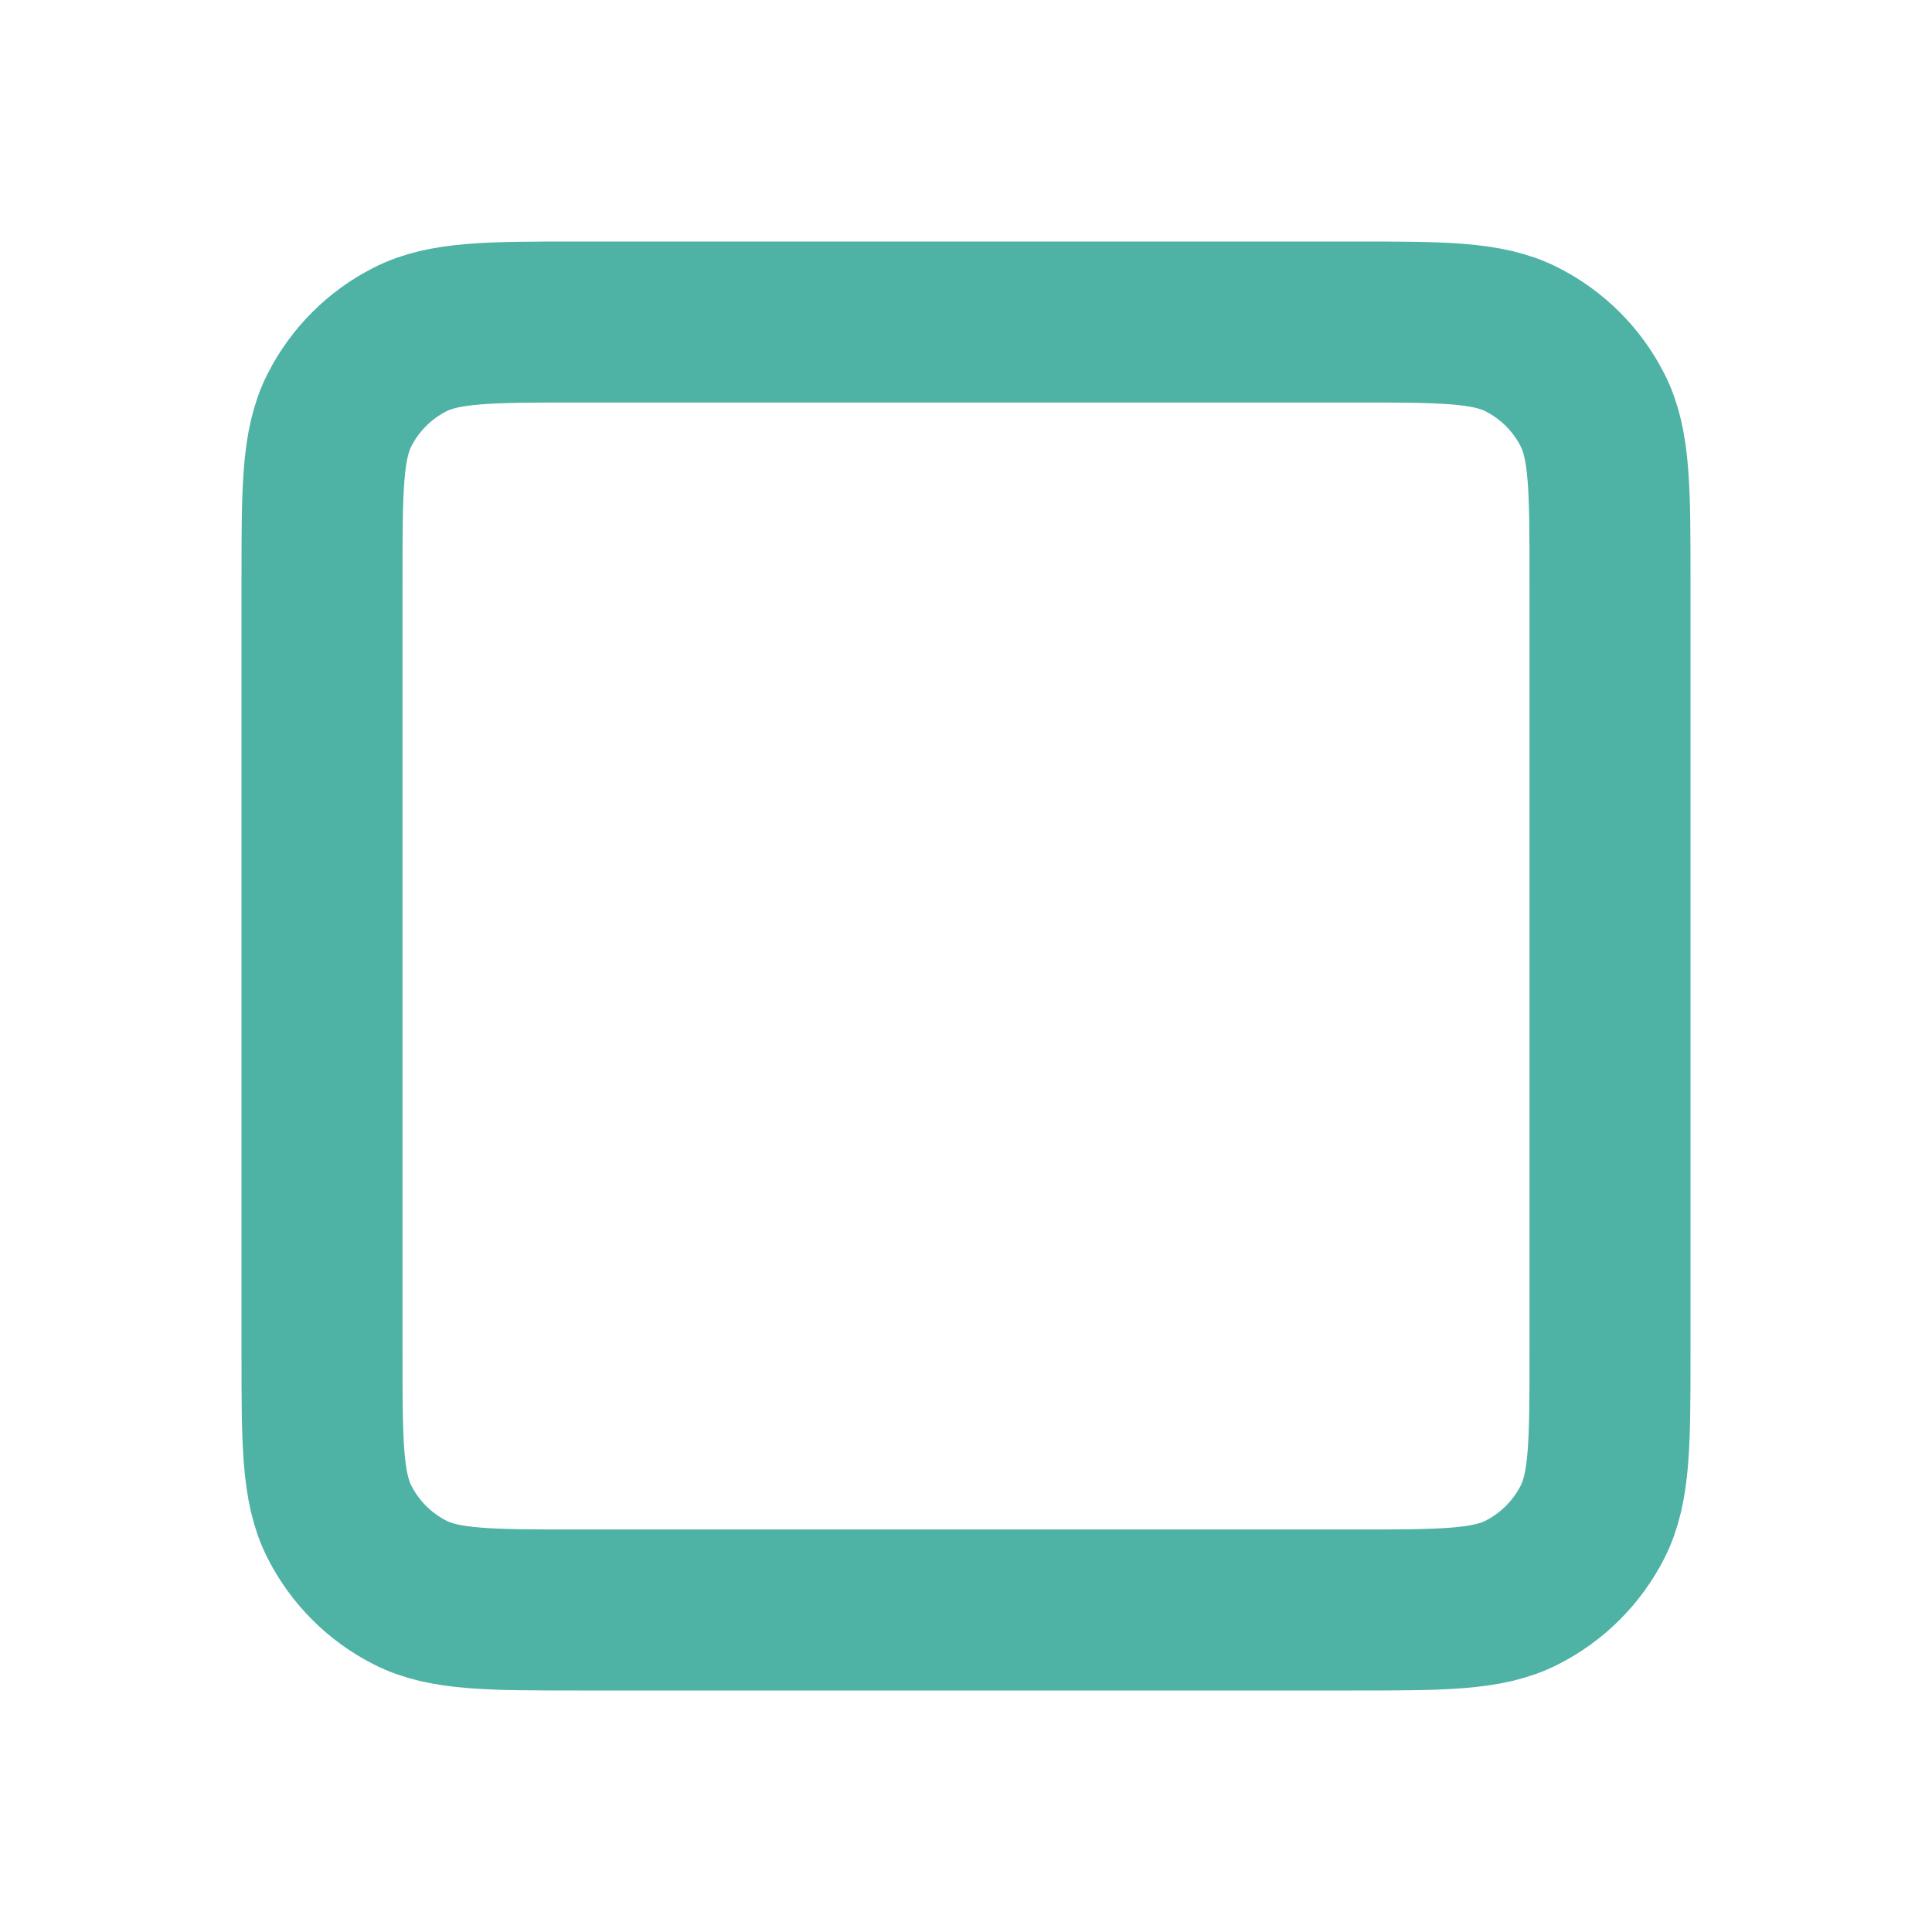
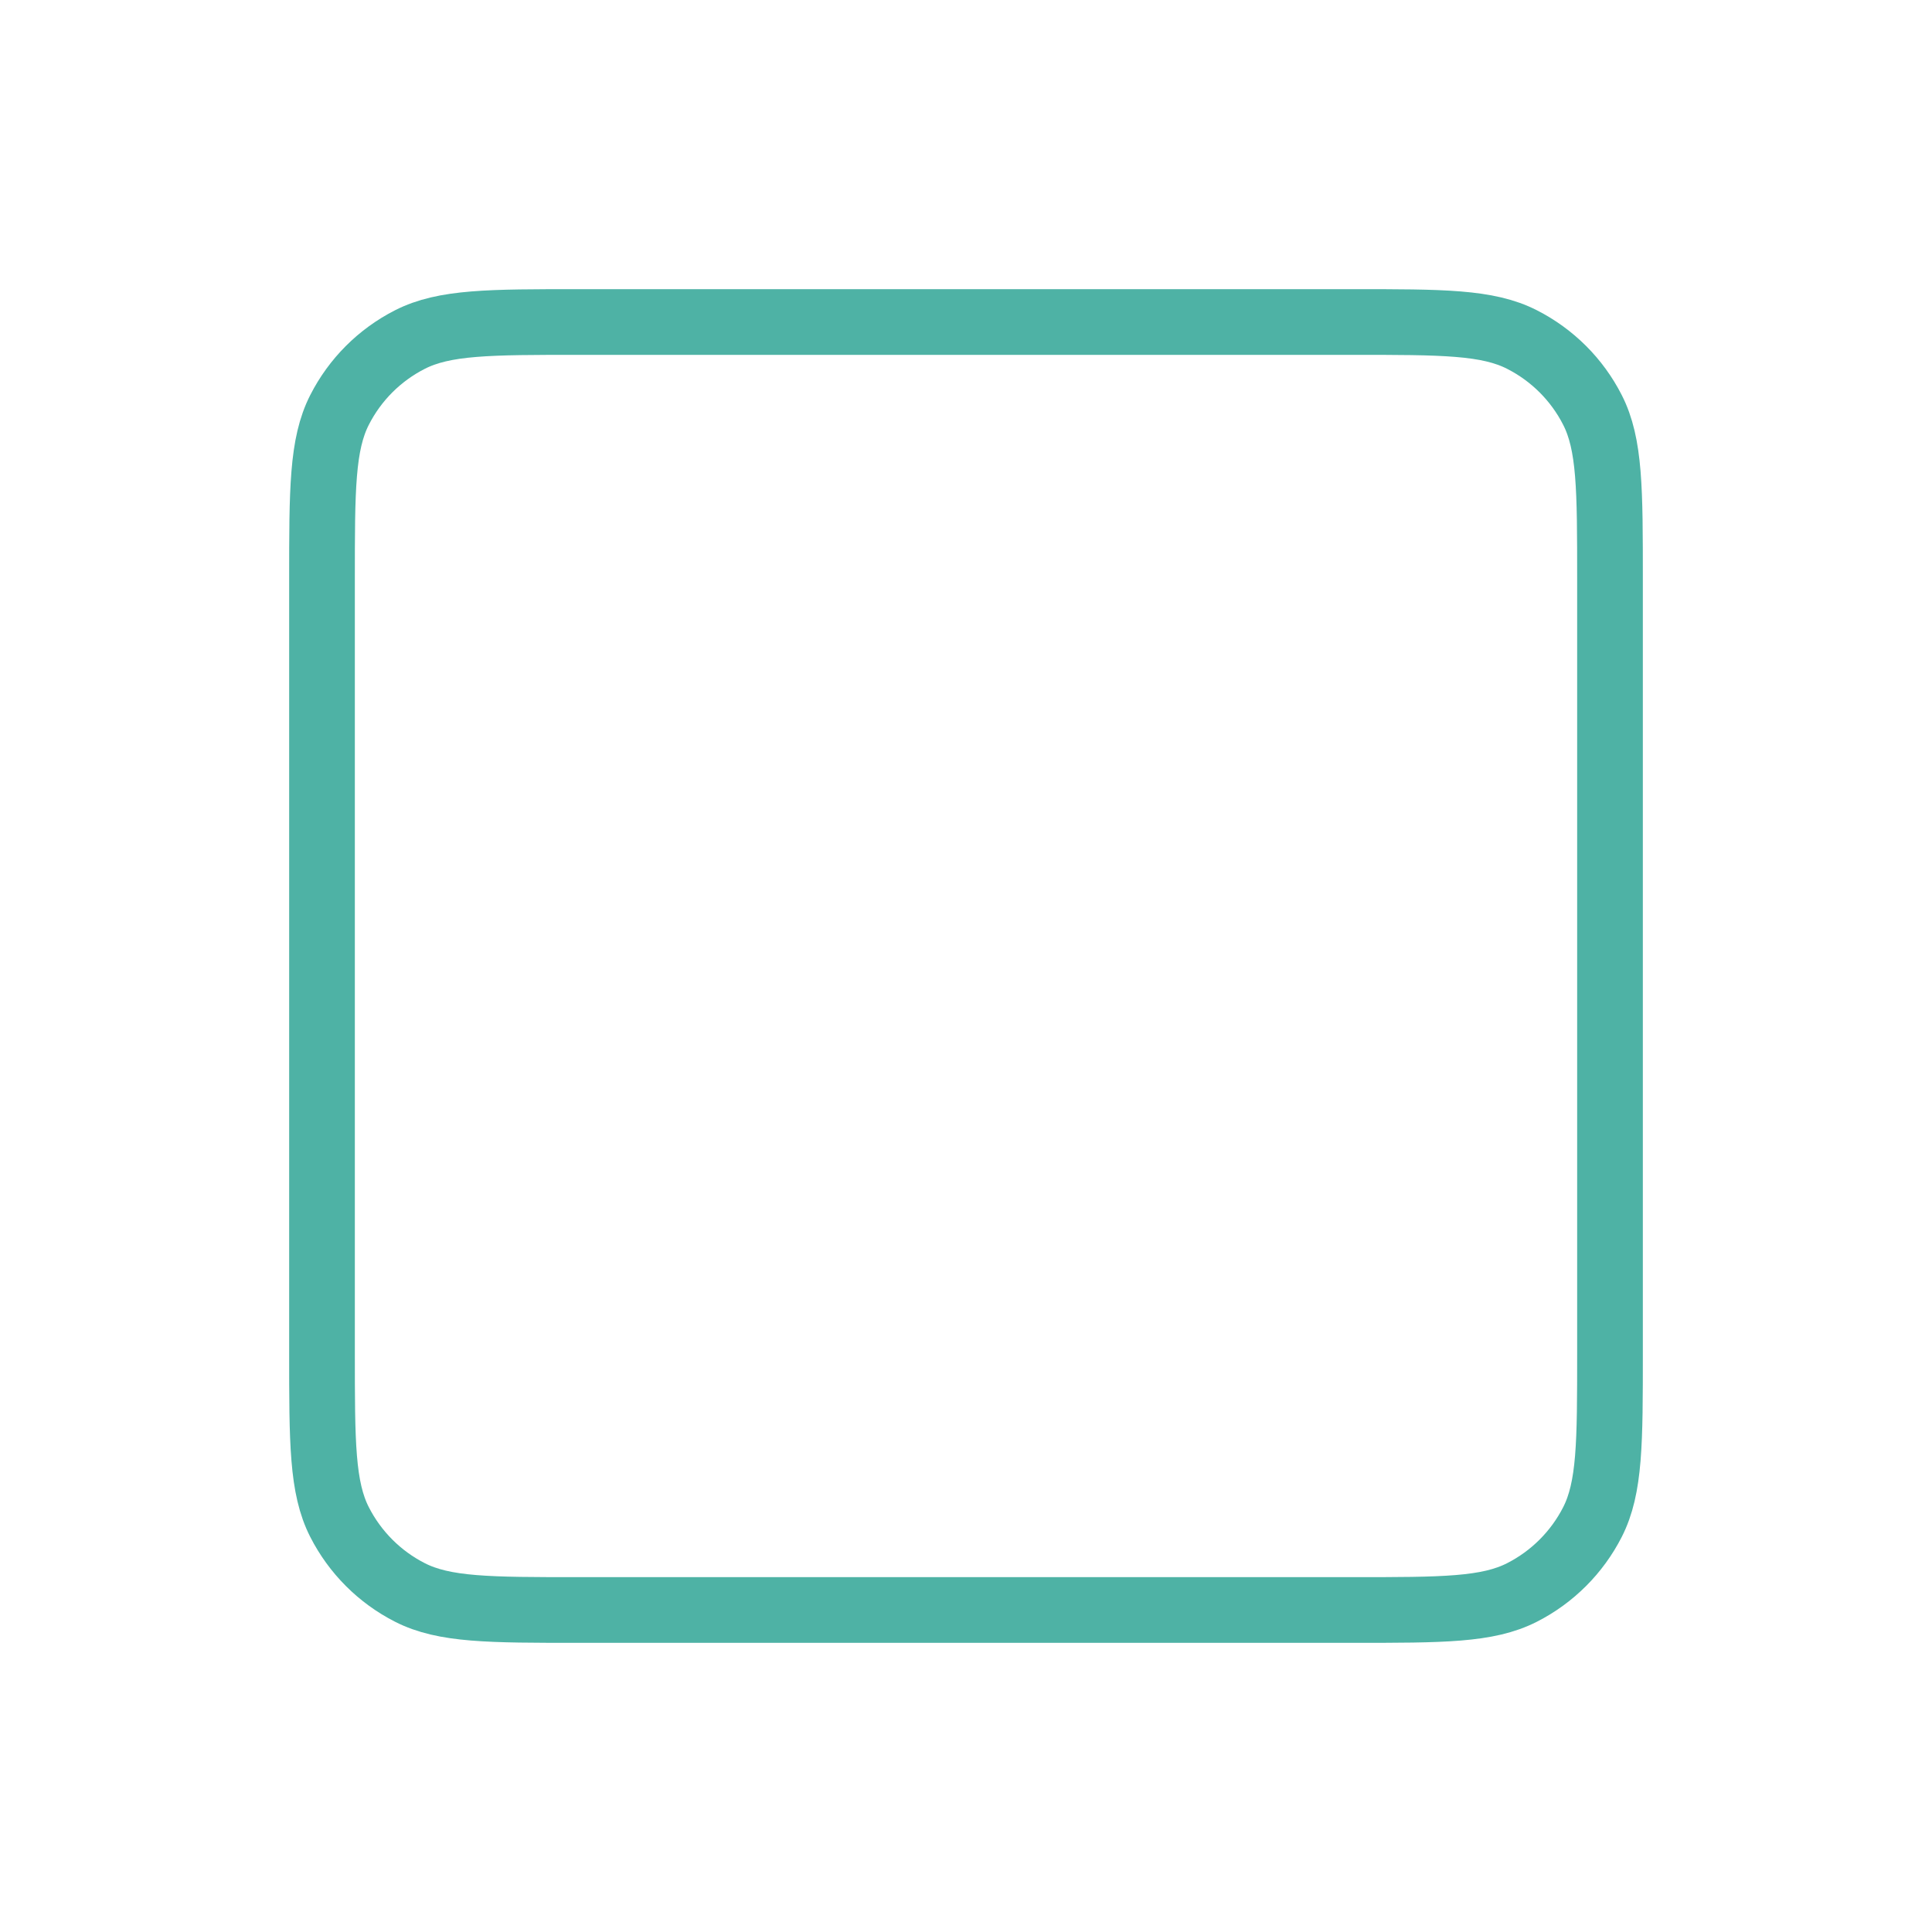
- <svg xmlns="http://www.w3.org/2000/svg" width="64px" height="64px" viewBox="0 0 24 24" fill="none" stroke="#4eb2a5">
+ <svg xmlns="http://www.w3.org/2000/svg" width="64px" height="64px" viewBox="0 0 24 24" fill="none">
  <g id="SVGRepo_bgCarrier" stroke-width="0" />
  <g id="SVGRepo_tracerCarrier" stroke-linecap="round" stroke-linejoin="round" />
  <g id="SVGRepo_iconCarrier">
    <g id="Interface / Checkbox_Unchecked">
-       <path id="Vector" d="M4 7.2V16.8C4 17.92 4 18.48 4.218 18.908C4.41 19.284 4.715 19.59 5.092 19.782C5.519 20 6.079 20 7.197 20H16.803C17.921 20 18.48 20 18.907 19.782C19.284 19.59 19.59 19.284 19.782 18.908C20 18.48 20 17.922 20 16.804V7.197C20 6.079 20 5.519 19.782 5.092C19.59 4.715 19.284 4.41 18.907 4.218C18.48 4 17.92 4 16.8 4H7.2C6.08 4 5.52 4 5.092 4.218C4.715 4.41 4.41 4.715 4.218 5.092C4 5.52 4 6.08 4 7.2Z" stroke="#4eb2a5" stroke-width="2" stroke-linecap="round" stroke-linejoin="round" />
+       <path id="Vector" d="M4 7.2V16.8C4 17.92 4 18.48 4.218 18.908C4.41 19.284 4.715 19.59 5.092 19.782C5.519 20 6.079 20 7.197 20H16.803C17.921 20 18.48 20 18.907 19.782C19.284 19.59 19.59 19.284 19.782 18.908C20 18.48 20 17.922 20 16.804V7.197C20 6.079 20 5.519 19.782 5.092C19.59 4.715 19.284 4.41 18.907 4.218C18.48 4 17.92 4 16.8 4H7.2C6.08 4 5.52 4 5.092 4.218C4.715 4.41 4.41 4.715 4.218 5.092C4 5.52 4 6.08 4 7.2Z" stroke="#4eb2a5" stroke-width="0.816" stroke-linecap="round" stroke-linejoin="round" />
    </g>
  </g>
</svg>
